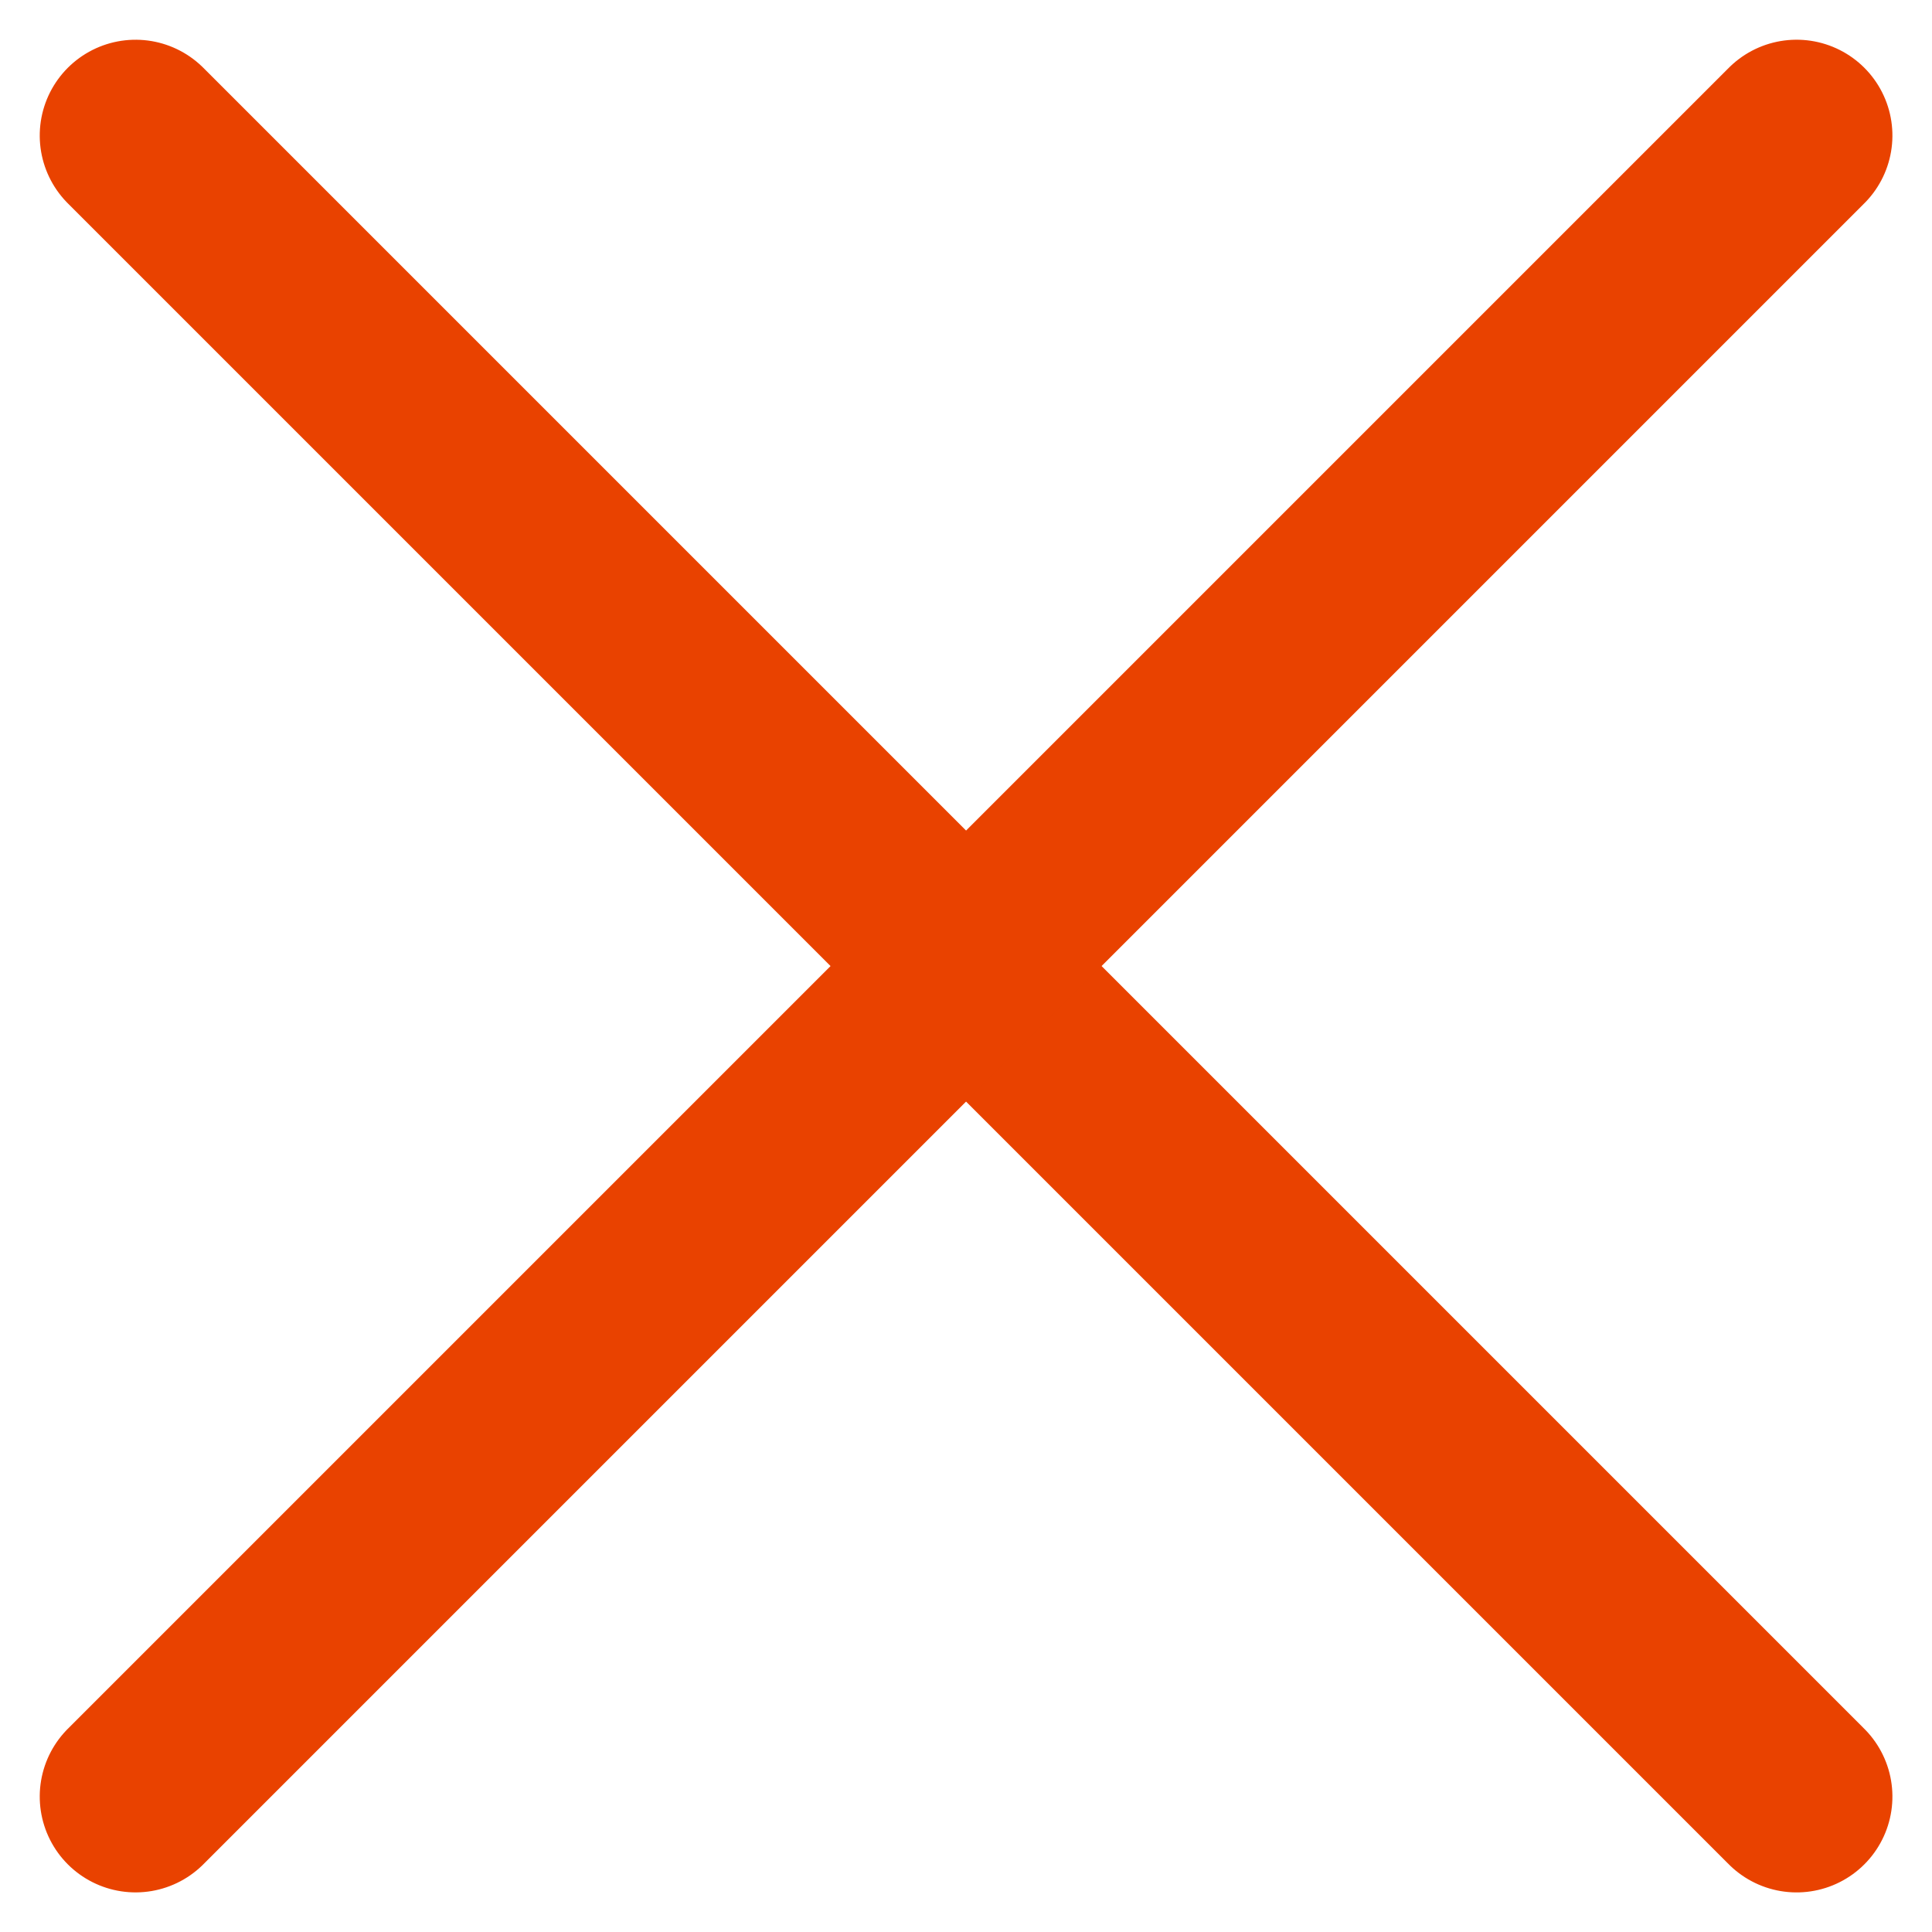
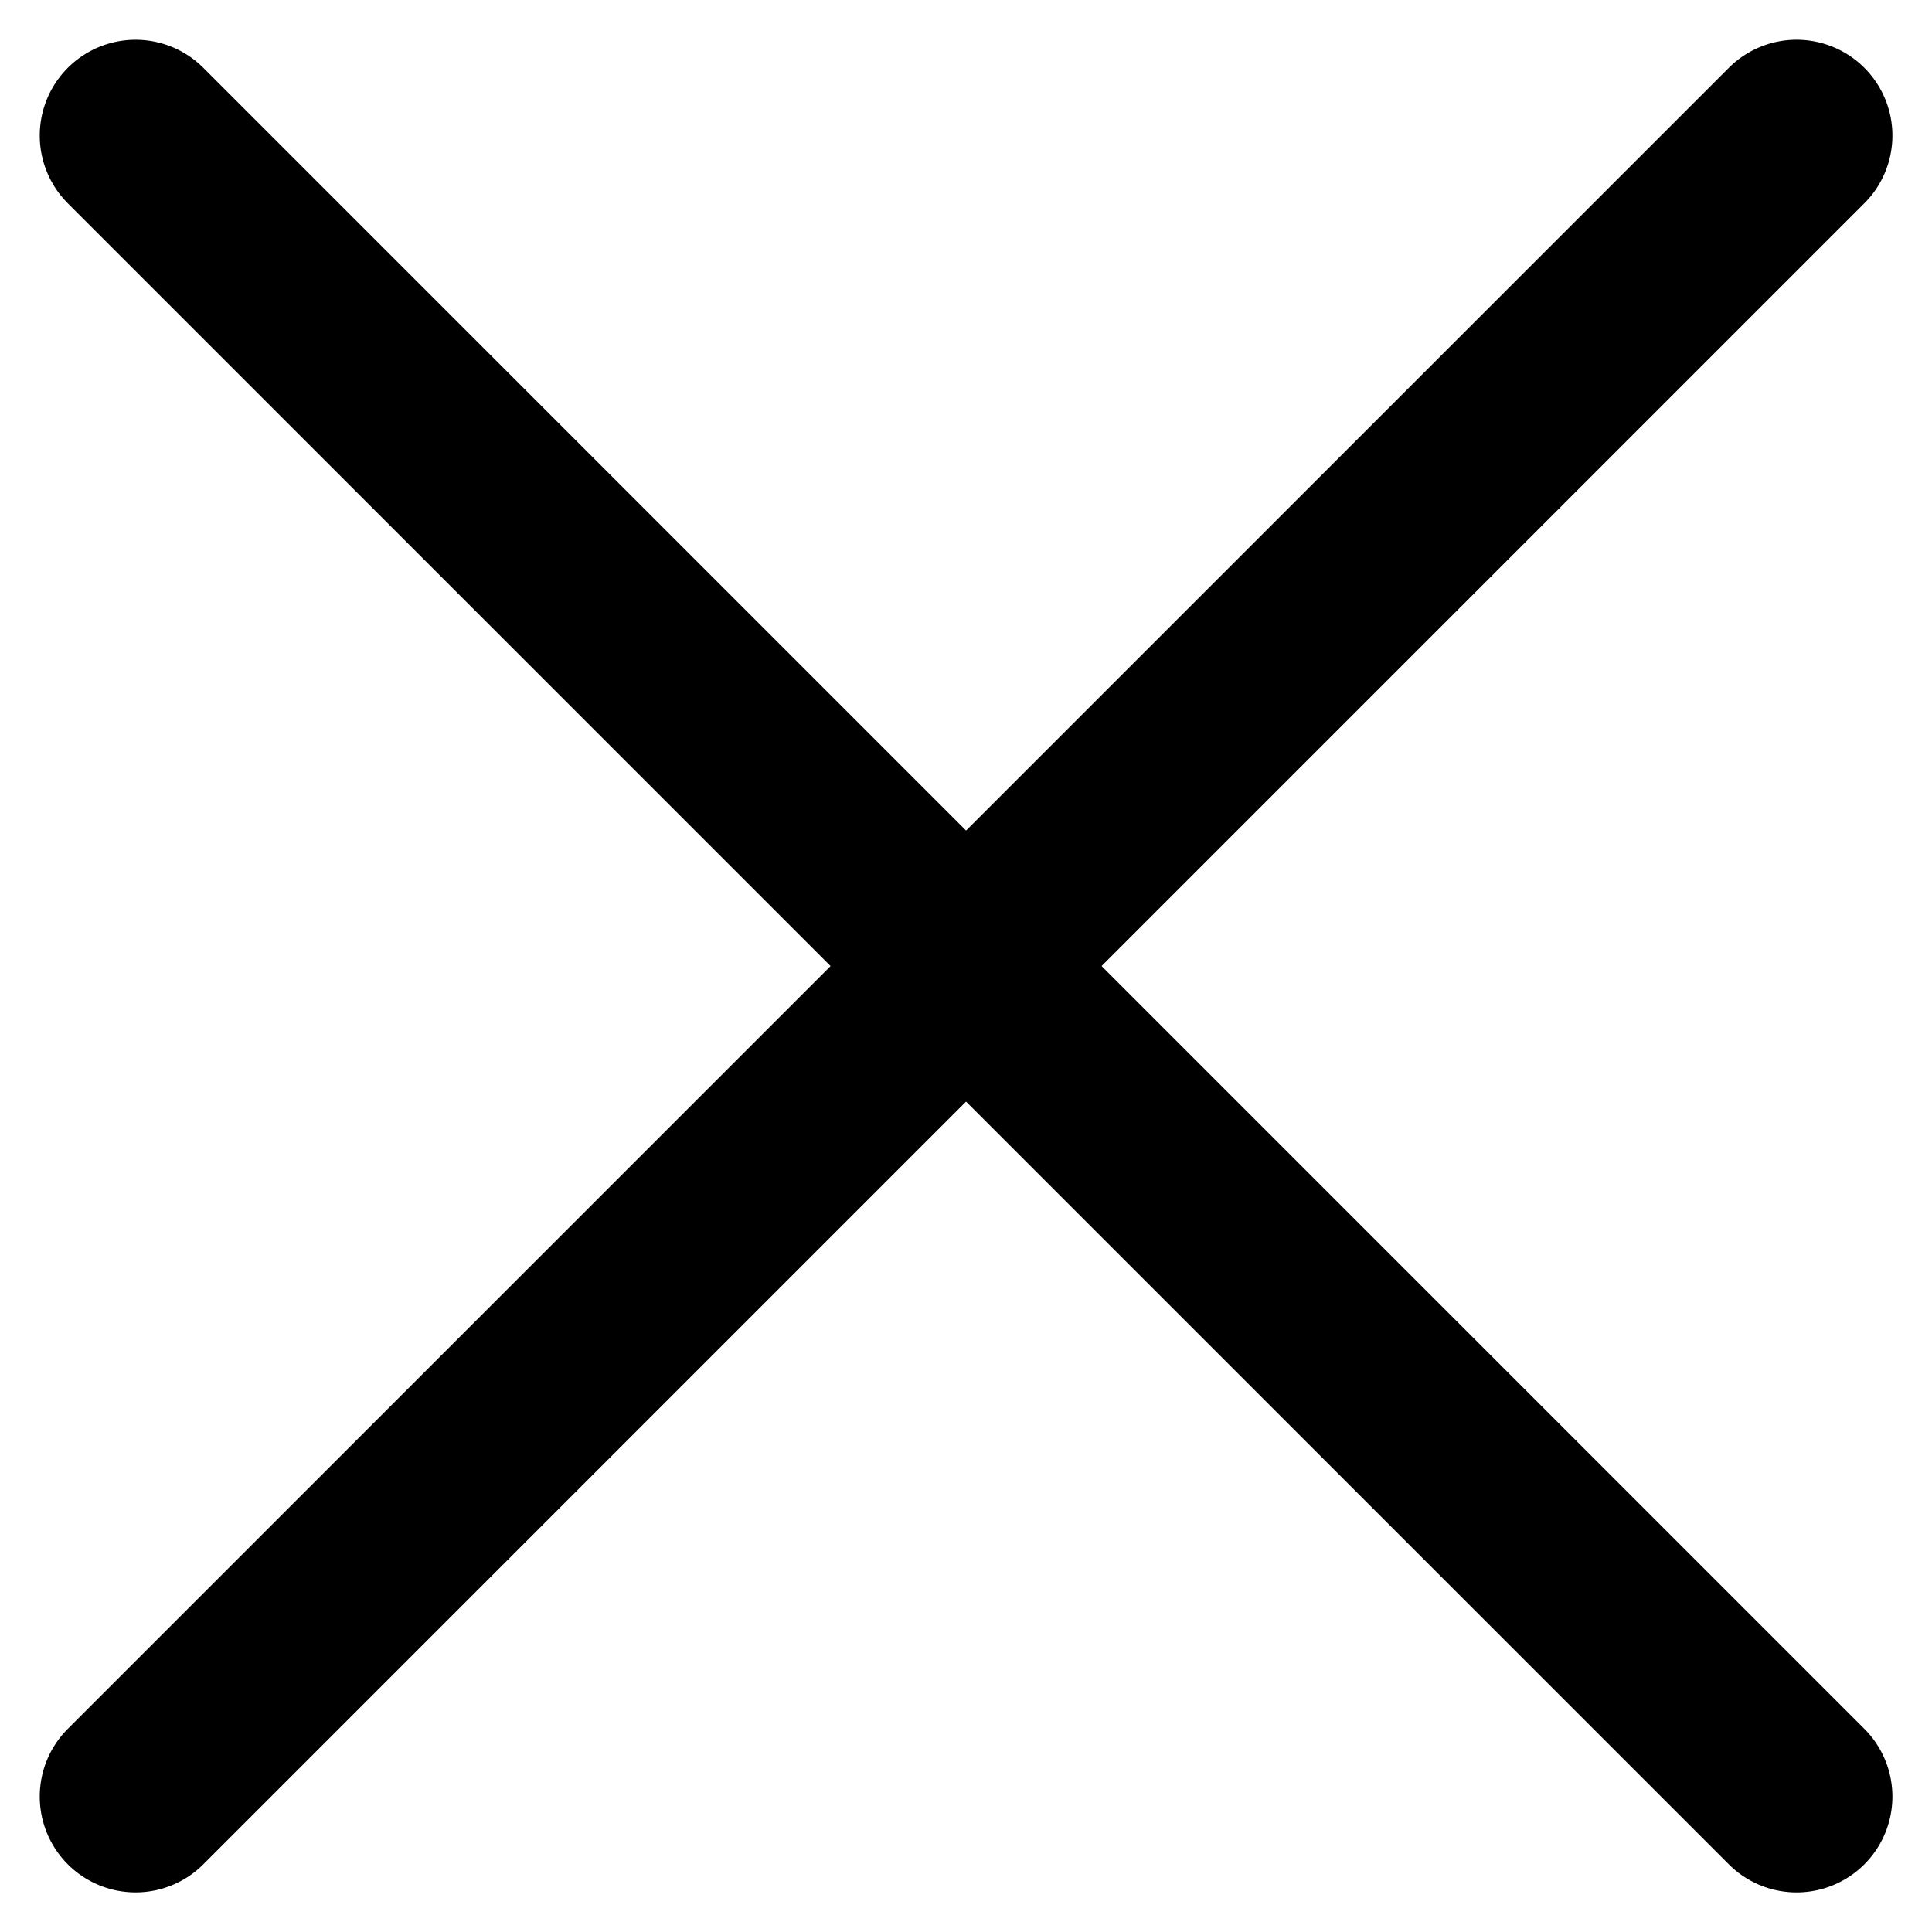
<svg xmlns="http://www.w3.org/2000/svg" width="15.121" height="15.121" viewBox="0 0 15.121 15.121">
  <g transform="translate(14.904 14.404) rotate(180)">
-     <path d="M0,0H18.385" transform="translate(13.843 13.343) rotate(-135)" fill="none" stroke="#e94200" stroke-linecap="round" stroke-linejoin="round" stroke-miterlimit="10" stroke-width="1.5" />
-     <path d="M0,0H18.385" transform="translate(13.843 0.343) rotate(135)" fill="none" stroke="#e94200" stroke-linecap="round" stroke-linejoin="round" stroke-miterlimit="10" stroke-width="1.5" />
+     <path d="M0,0H18.385" transform="translate(13.843 13.343) rotate(-135)" fill="none" stroke="#000000" stroke-linecap="round" stroke-linejoin="round" stroke-miterlimit="10" stroke-width="1.5" />
+     <path d="M0,0H18.385" transform="translate(13.843 0.343) rotate(135)" fill="none" stroke="#000000" stroke-linecap="round" stroke-linejoin="round" stroke-miterlimit="10" stroke-width="1.5" />
  </g>
</svg>
